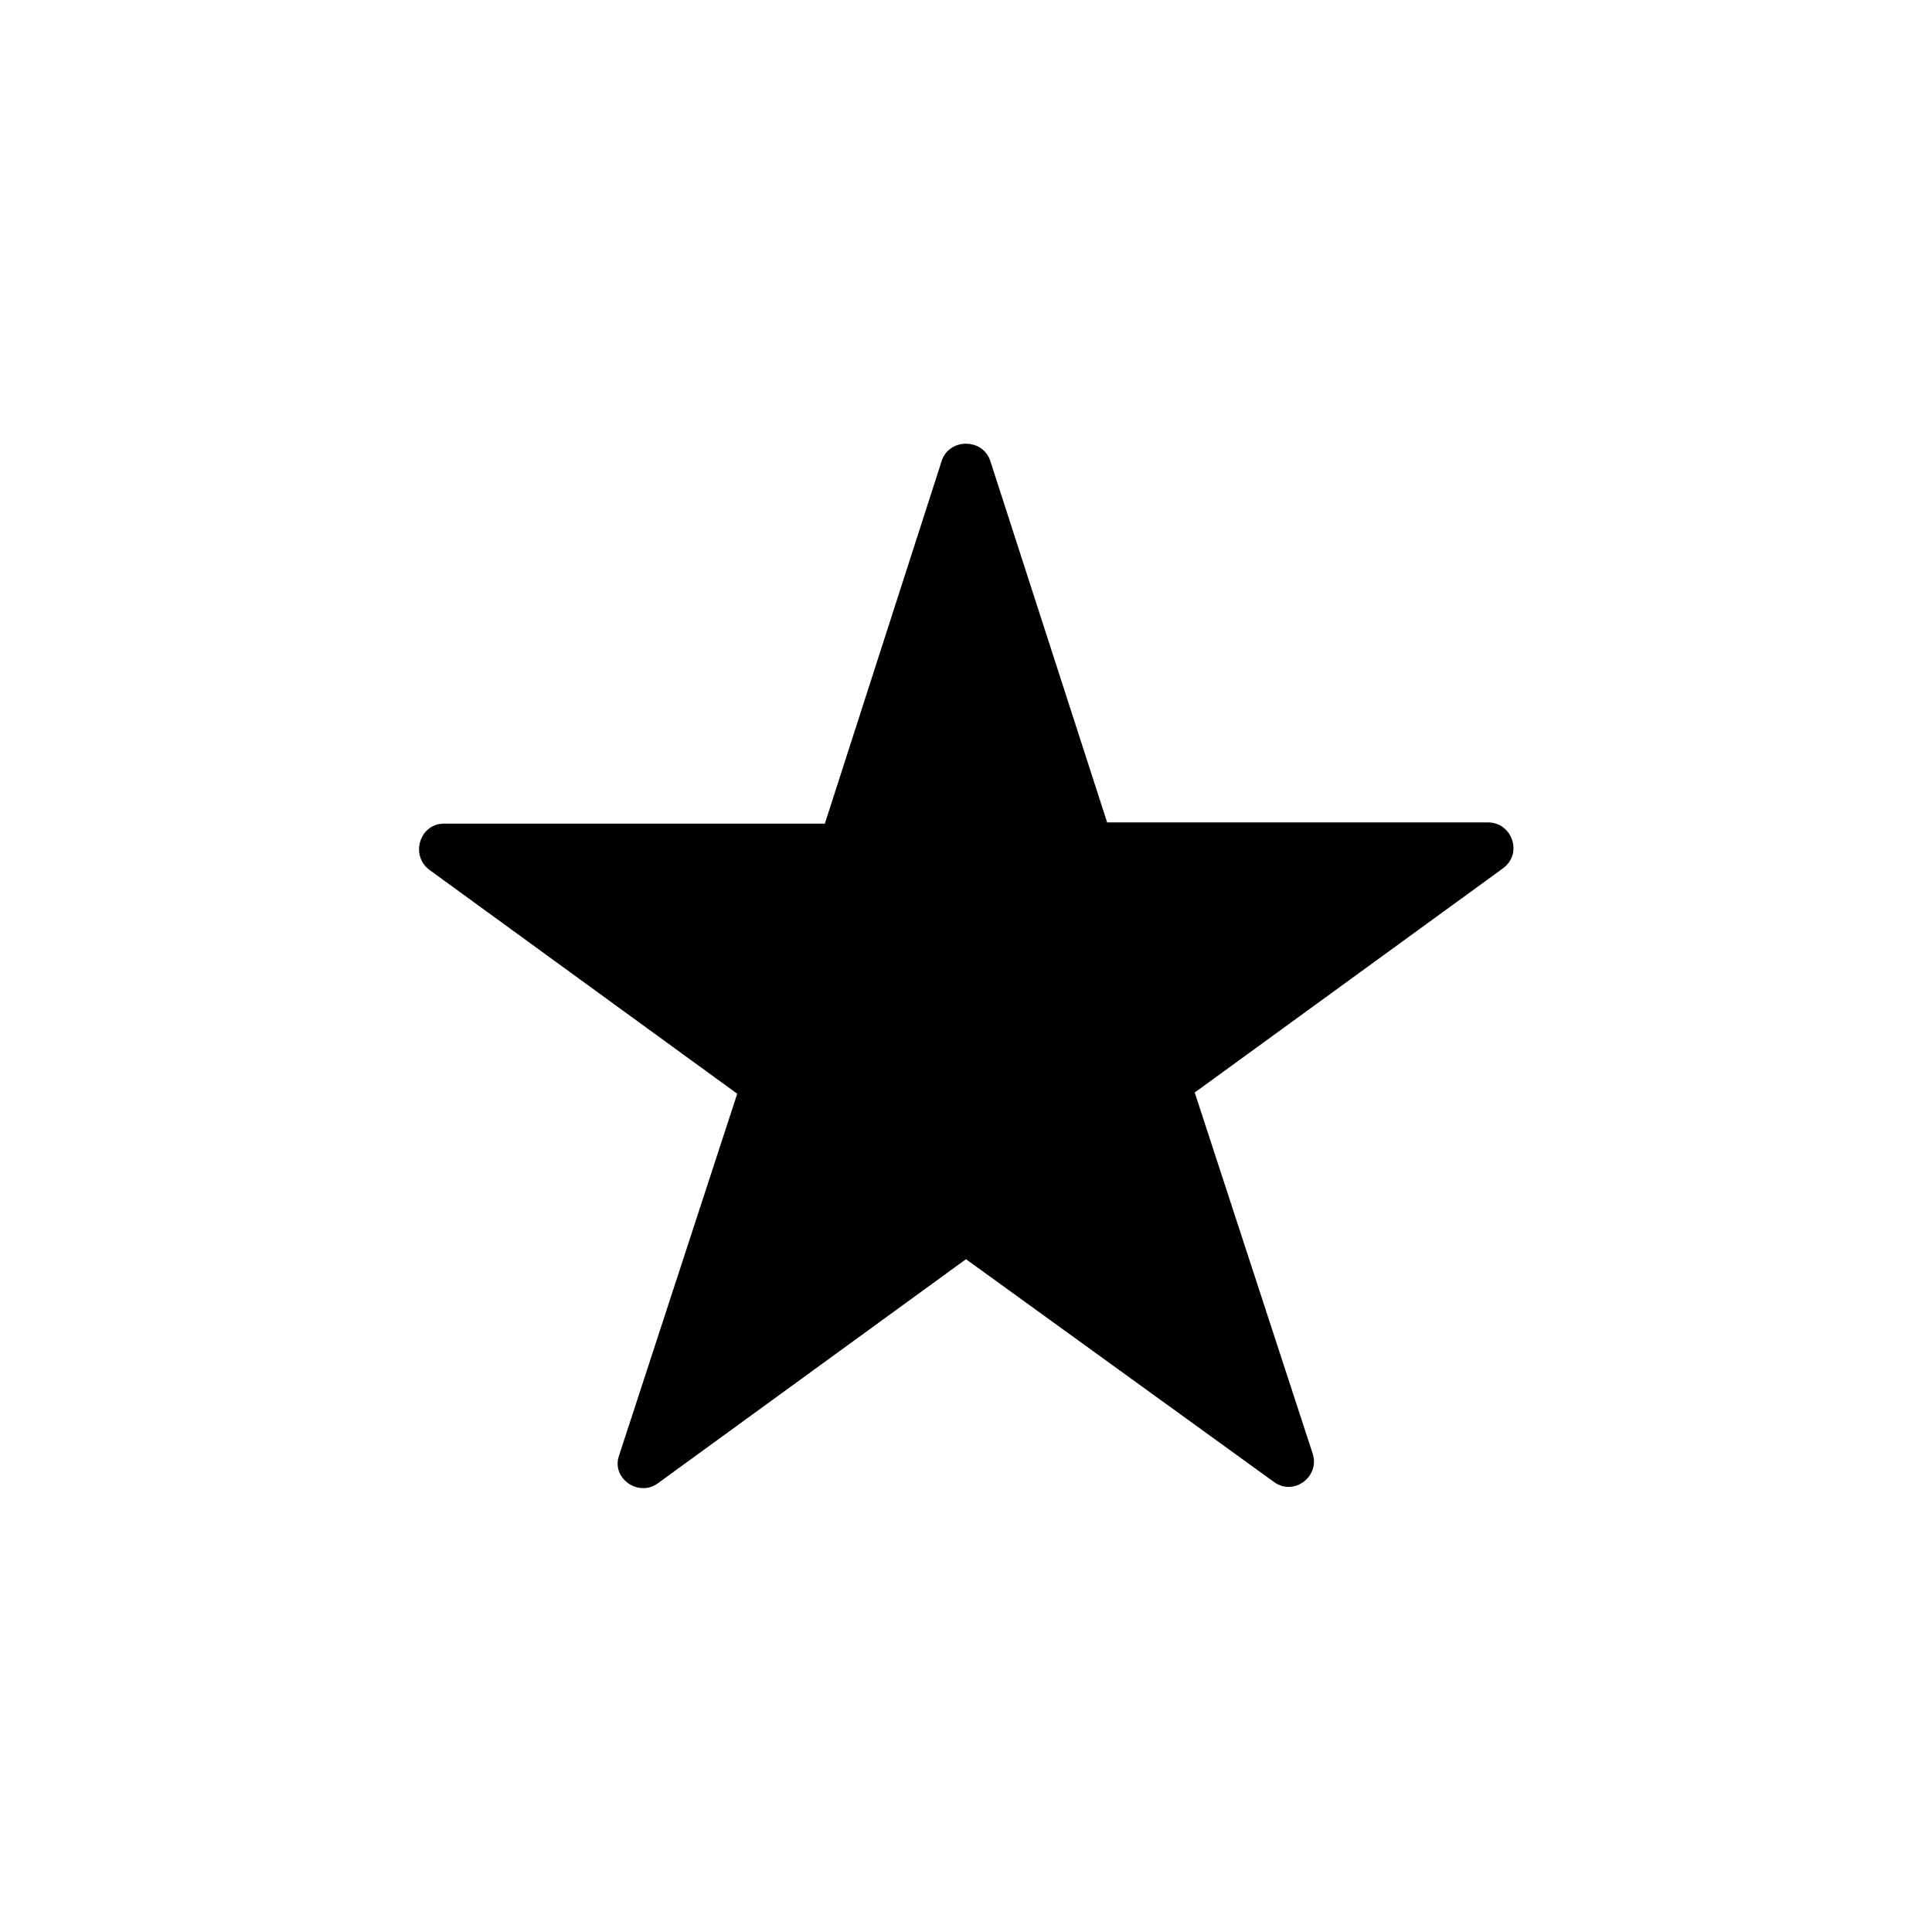
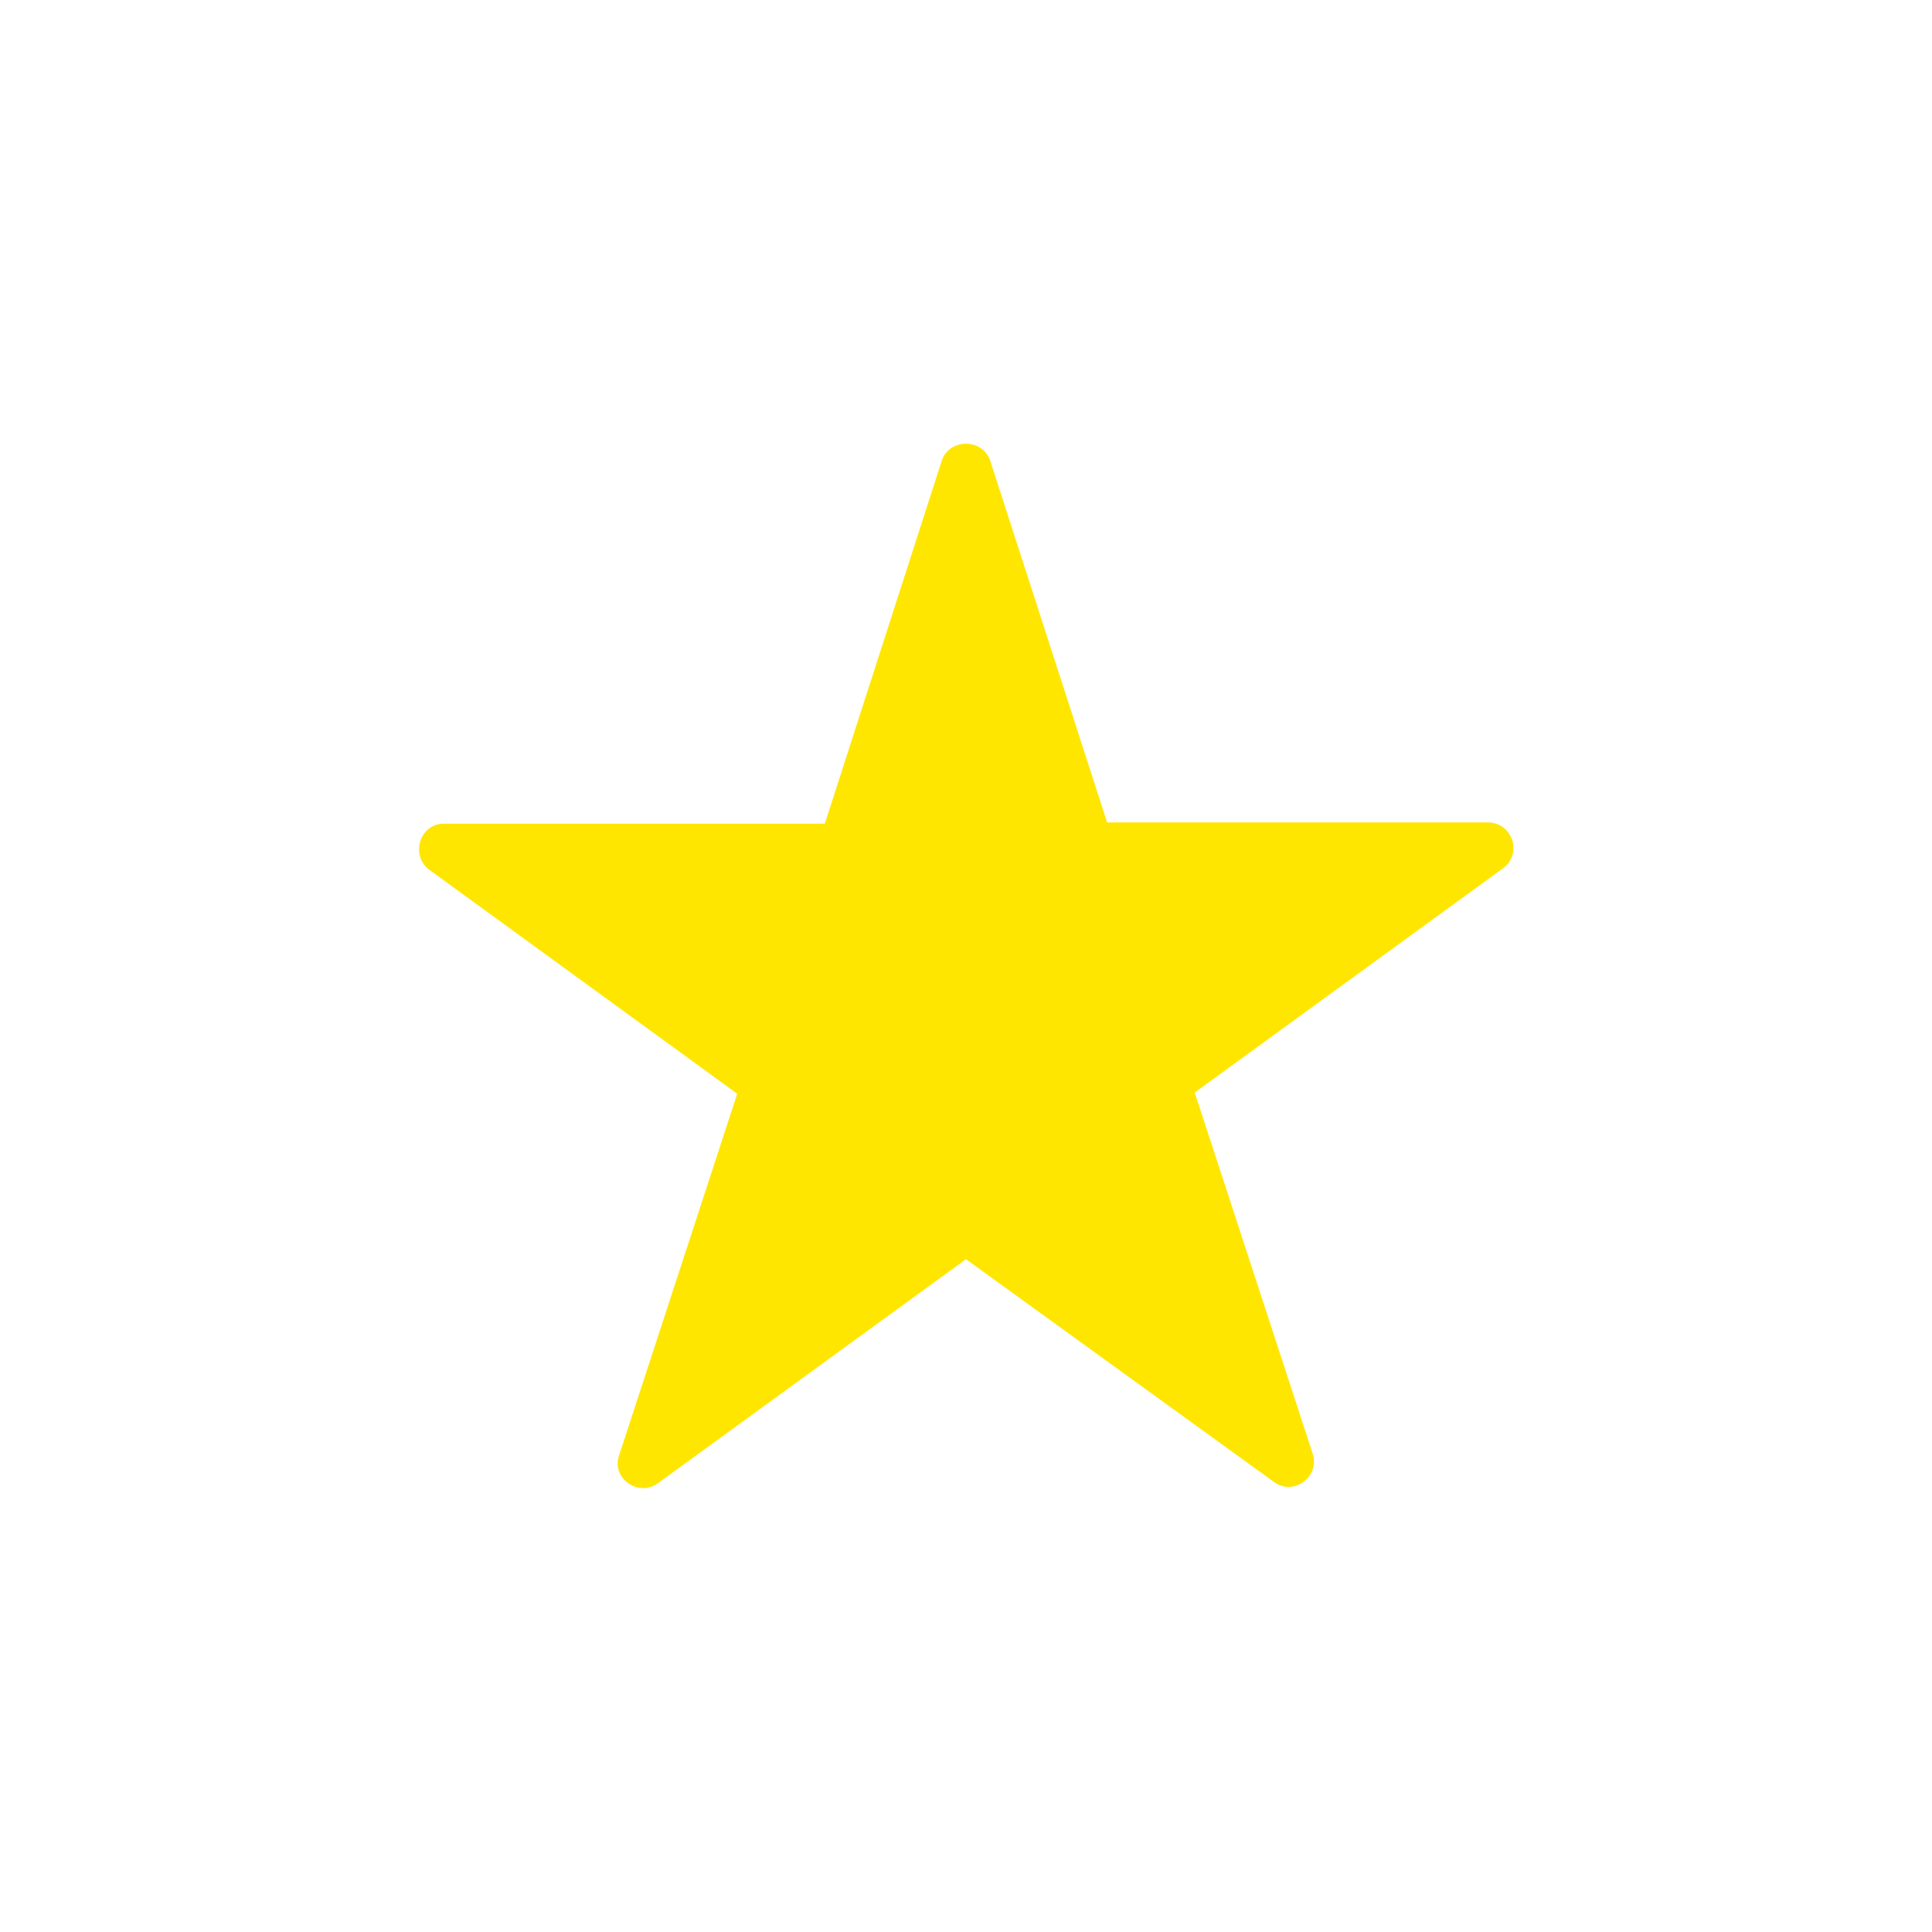
- <svg xmlns="http://www.w3.org/2000/svg" width="752pt" height="752pt" version="1.1" viewBox="0 0 752 752">
+ <svg xmlns="http://www.w3.org/2000/svg" fill="#FFE600" width="30px" height="30px" version="1.1" viewBox="0 0 752 752">
  <path d="m385.47 179.46 45.465 140.65h148.23c9.473 0 13.734 12.312 5.684 17.996l-119.82 87.141 45.938 140.65c2.84 8.996-7.578 16.574-15.156 10.891l-119.82-86.664-119.82 87.141c-7.578 5.684-18.469-1.895-15.156-10.891l45.938-140.65-119.81-87.141c-7.578-5.684-3.789-17.996 5.684-17.996h148.23l45.465-141.13c2.84-8.996 16.102-8.996 18.941 0z" />
</svg>
